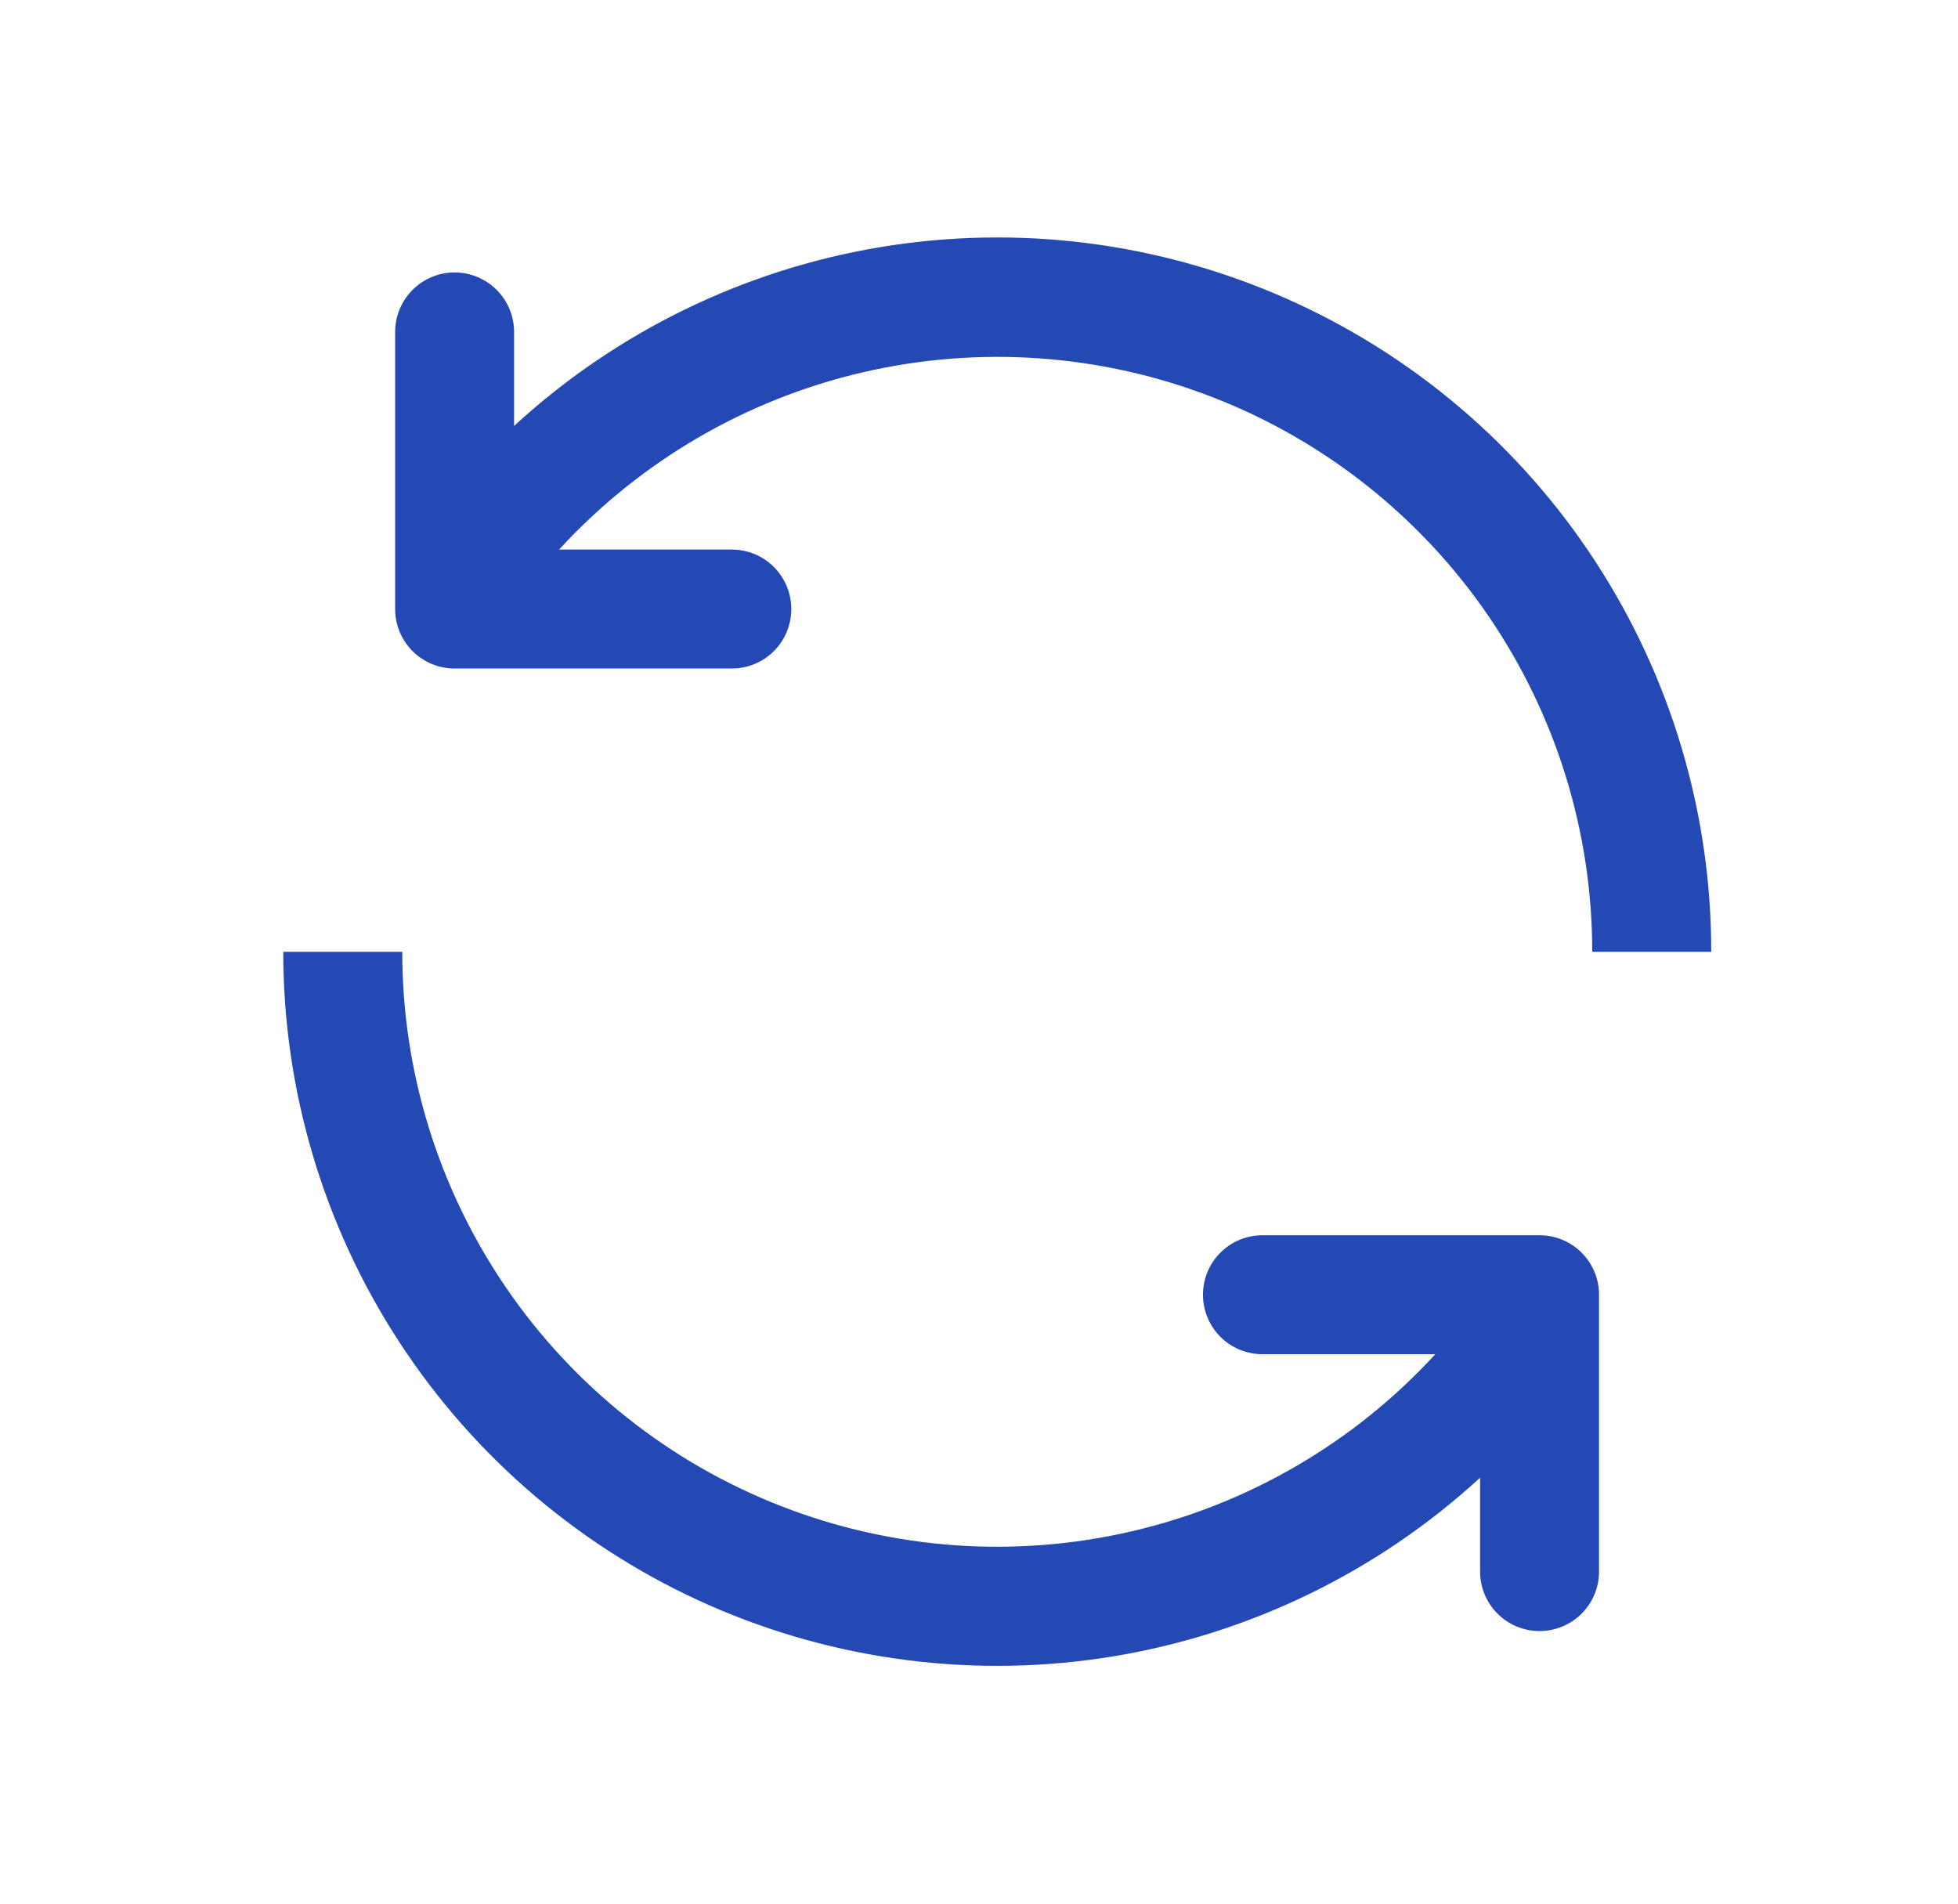
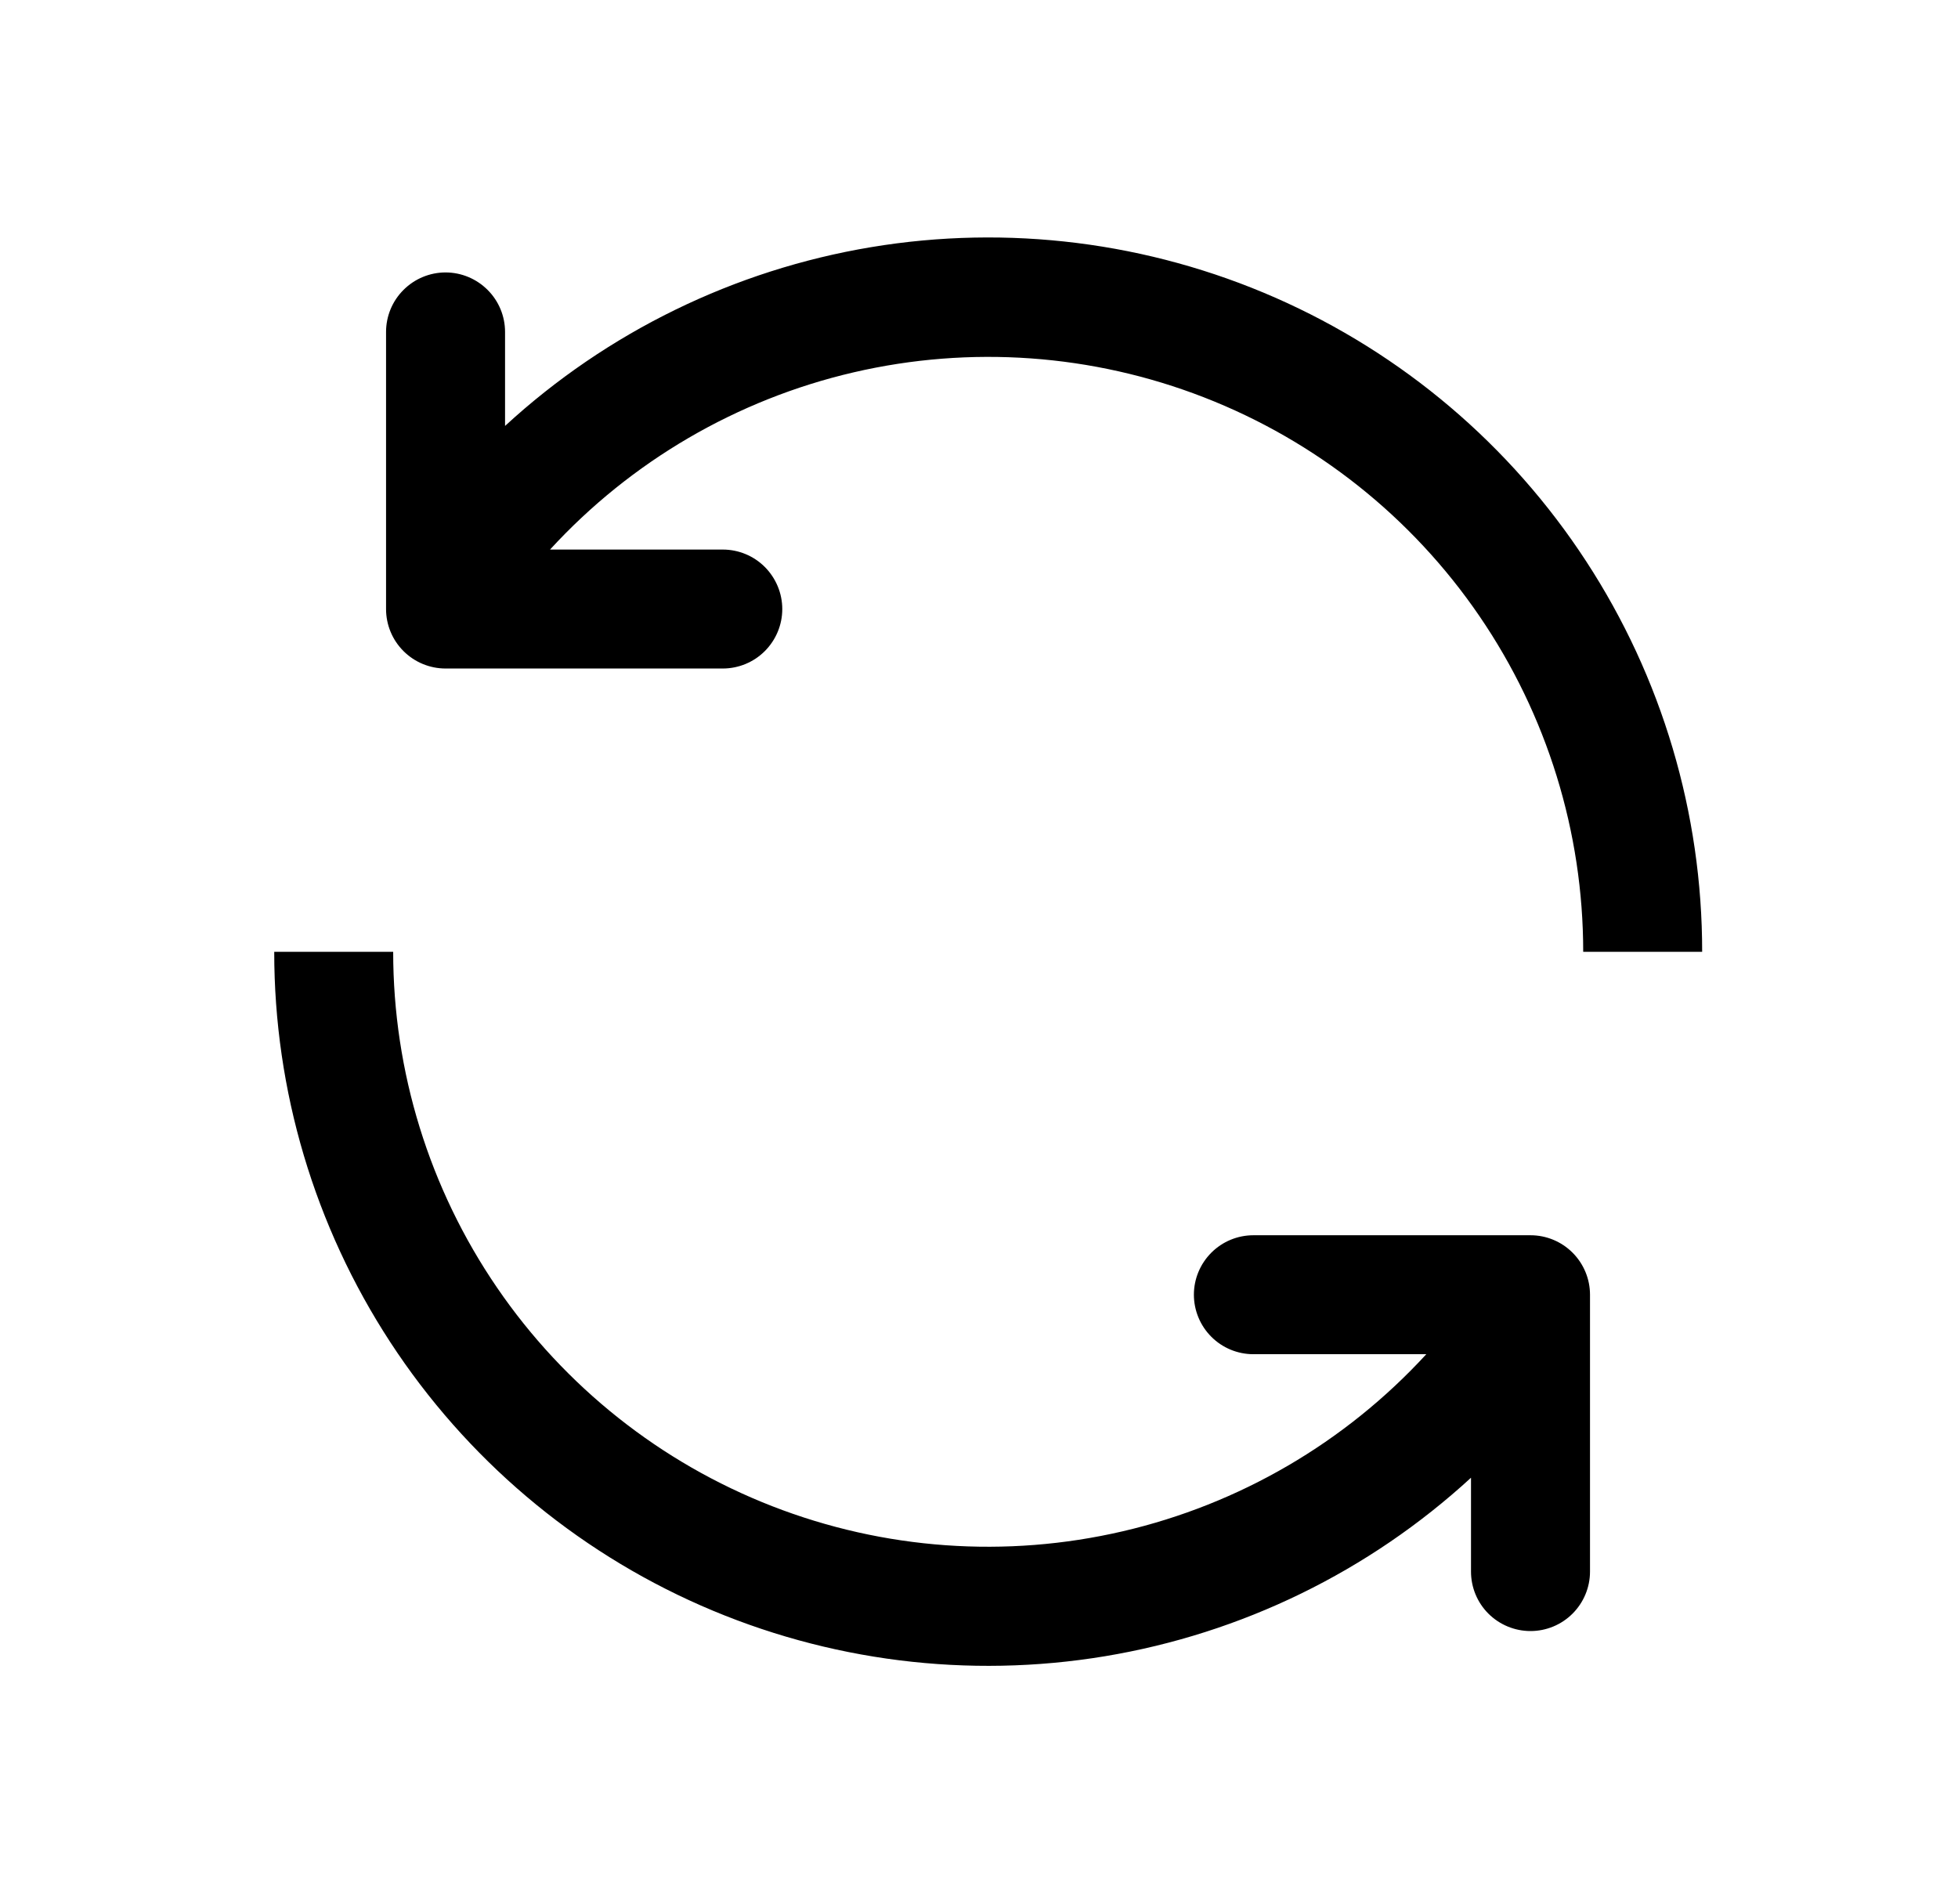
<svg xmlns="http://www.w3.org/2000/svg" width="36" height="35" viewBox="0 0 36 35" fill="none">
-   <path d="M27.213 27.169C25.335 28.893 22.997 30.033 20.483 30.451C17.968 30.868 15.387 30.544 13.053 29.519C10.72 28.494 8.736 26.811 7.343 24.677C5.949 22.543 5.208 20.049 5.208 17.5H7.396C7.396 19.703 8.061 21.855 9.304 23.673C10.547 25.492 12.311 26.893 14.364 27.692C16.417 28.492 18.663 28.653 20.809 28.154C22.955 27.656 24.9 26.521 26.39 24.898H23.212C22.922 24.898 22.643 24.783 22.438 24.578C22.233 24.373 22.118 24.094 22.118 23.804C22.118 23.514 22.233 23.236 22.438 23.031C22.643 22.826 22.922 22.711 23.212 22.711H28.306C28.596 22.711 28.875 22.826 29.08 23.031C29.285 23.236 29.4 23.514 29.4 23.804V28.895C29.4 29.185 29.285 29.463 29.08 29.668C28.875 29.873 28.596 29.988 28.306 29.988C28.016 29.988 27.738 29.873 27.533 29.668C27.328 29.463 27.213 29.185 27.213 28.895V27.166V27.169ZM10.277 10.104H13.455C13.745 10.104 14.024 10.219 14.229 10.424C14.434 10.63 14.549 10.908 14.549 11.198C14.549 11.488 14.434 11.766 14.229 11.971C14.024 12.176 13.745 12.291 13.455 12.291H8.358C8.068 12.291 7.79 12.176 7.585 11.971C7.38 11.766 7.265 11.488 7.265 11.198V6.103C7.265 5.813 7.38 5.535 7.585 5.33C7.79 5.125 8.068 5.009 8.358 5.009C8.649 5.009 8.927 5.125 9.132 5.33C9.337 5.535 9.452 5.813 9.452 6.103V7.831C11.329 6.105 13.668 4.963 16.183 4.544C18.699 4.125 21.282 4.449 23.616 5.474C25.951 6.5 27.937 8.183 29.33 10.319C30.724 12.455 31.465 14.95 31.463 17.5H29.275C29.276 15.297 28.61 13.145 27.367 11.326C26.123 9.507 24.359 8.106 22.306 7.307C20.253 6.507 18.006 6.347 15.86 6.846C13.714 7.345 11.769 8.481 10.279 10.104H10.277Z" fill="#2549B4" />
+   <path d="M27.046 27.169C25.169 28.893 22.831 30.033 20.316 30.451C17.802 30.868 15.22 30.544 12.887 29.519C10.554 28.494 8.569 26.811 7.176 24.677C5.783 22.543 5.041 20.049 5.042 17.5H7.229C7.229 19.703 7.894 21.855 9.138 23.673C10.381 25.492 12.145 26.893 14.197 27.692C16.25 28.492 18.497 28.653 20.642 28.154C22.788 27.656 24.734 26.521 26.224 24.898H23.045C22.755 24.898 22.477 24.783 22.272 24.578C22.067 24.373 21.951 24.094 21.951 23.804C21.951 23.514 22.067 23.236 22.272 23.031C22.477 22.826 22.755 22.711 23.045 22.711H28.14C28.43 22.711 28.708 22.826 28.913 23.031C29.118 23.236 29.234 23.514 29.234 23.804V28.895C29.234 29.185 29.118 29.463 28.913 29.668C28.708 29.873 28.43 29.988 28.14 29.988C27.85 29.988 27.572 29.873 27.366 29.668C27.161 29.463 27.046 29.185 27.046 28.895V27.166V27.169ZM10.11 10.104H13.289C13.579 10.104 13.857 10.219 14.062 10.424C14.267 10.63 14.383 10.908 14.383 11.198C14.383 11.488 14.267 11.766 14.062 11.971C13.857 12.176 13.579 12.291 13.289 12.291H8.192C7.902 12.291 7.624 12.176 7.419 11.971C7.213 11.766 7.098 11.488 7.098 11.198V6.103C7.098 5.813 7.213 5.535 7.419 5.33C7.624 5.125 7.902 5.009 8.192 5.009C8.482 5.009 8.76 5.125 8.965 5.33C9.171 5.535 9.286 5.813 9.286 6.103V7.831C11.162 6.105 13.502 4.963 16.017 4.544C18.532 4.125 21.115 4.449 23.45 5.474C25.785 6.5 27.77 8.183 29.163 10.319C30.557 12.455 31.298 14.95 31.296 17.5H29.109C29.109 15.297 28.444 13.145 27.2 11.326C25.957 9.507 24.193 8.106 22.14 7.307C20.086 6.507 17.84 6.347 15.694 6.846C13.548 7.345 11.602 8.481 10.113 10.104H10.11Z" fill="black" />
</svg>
